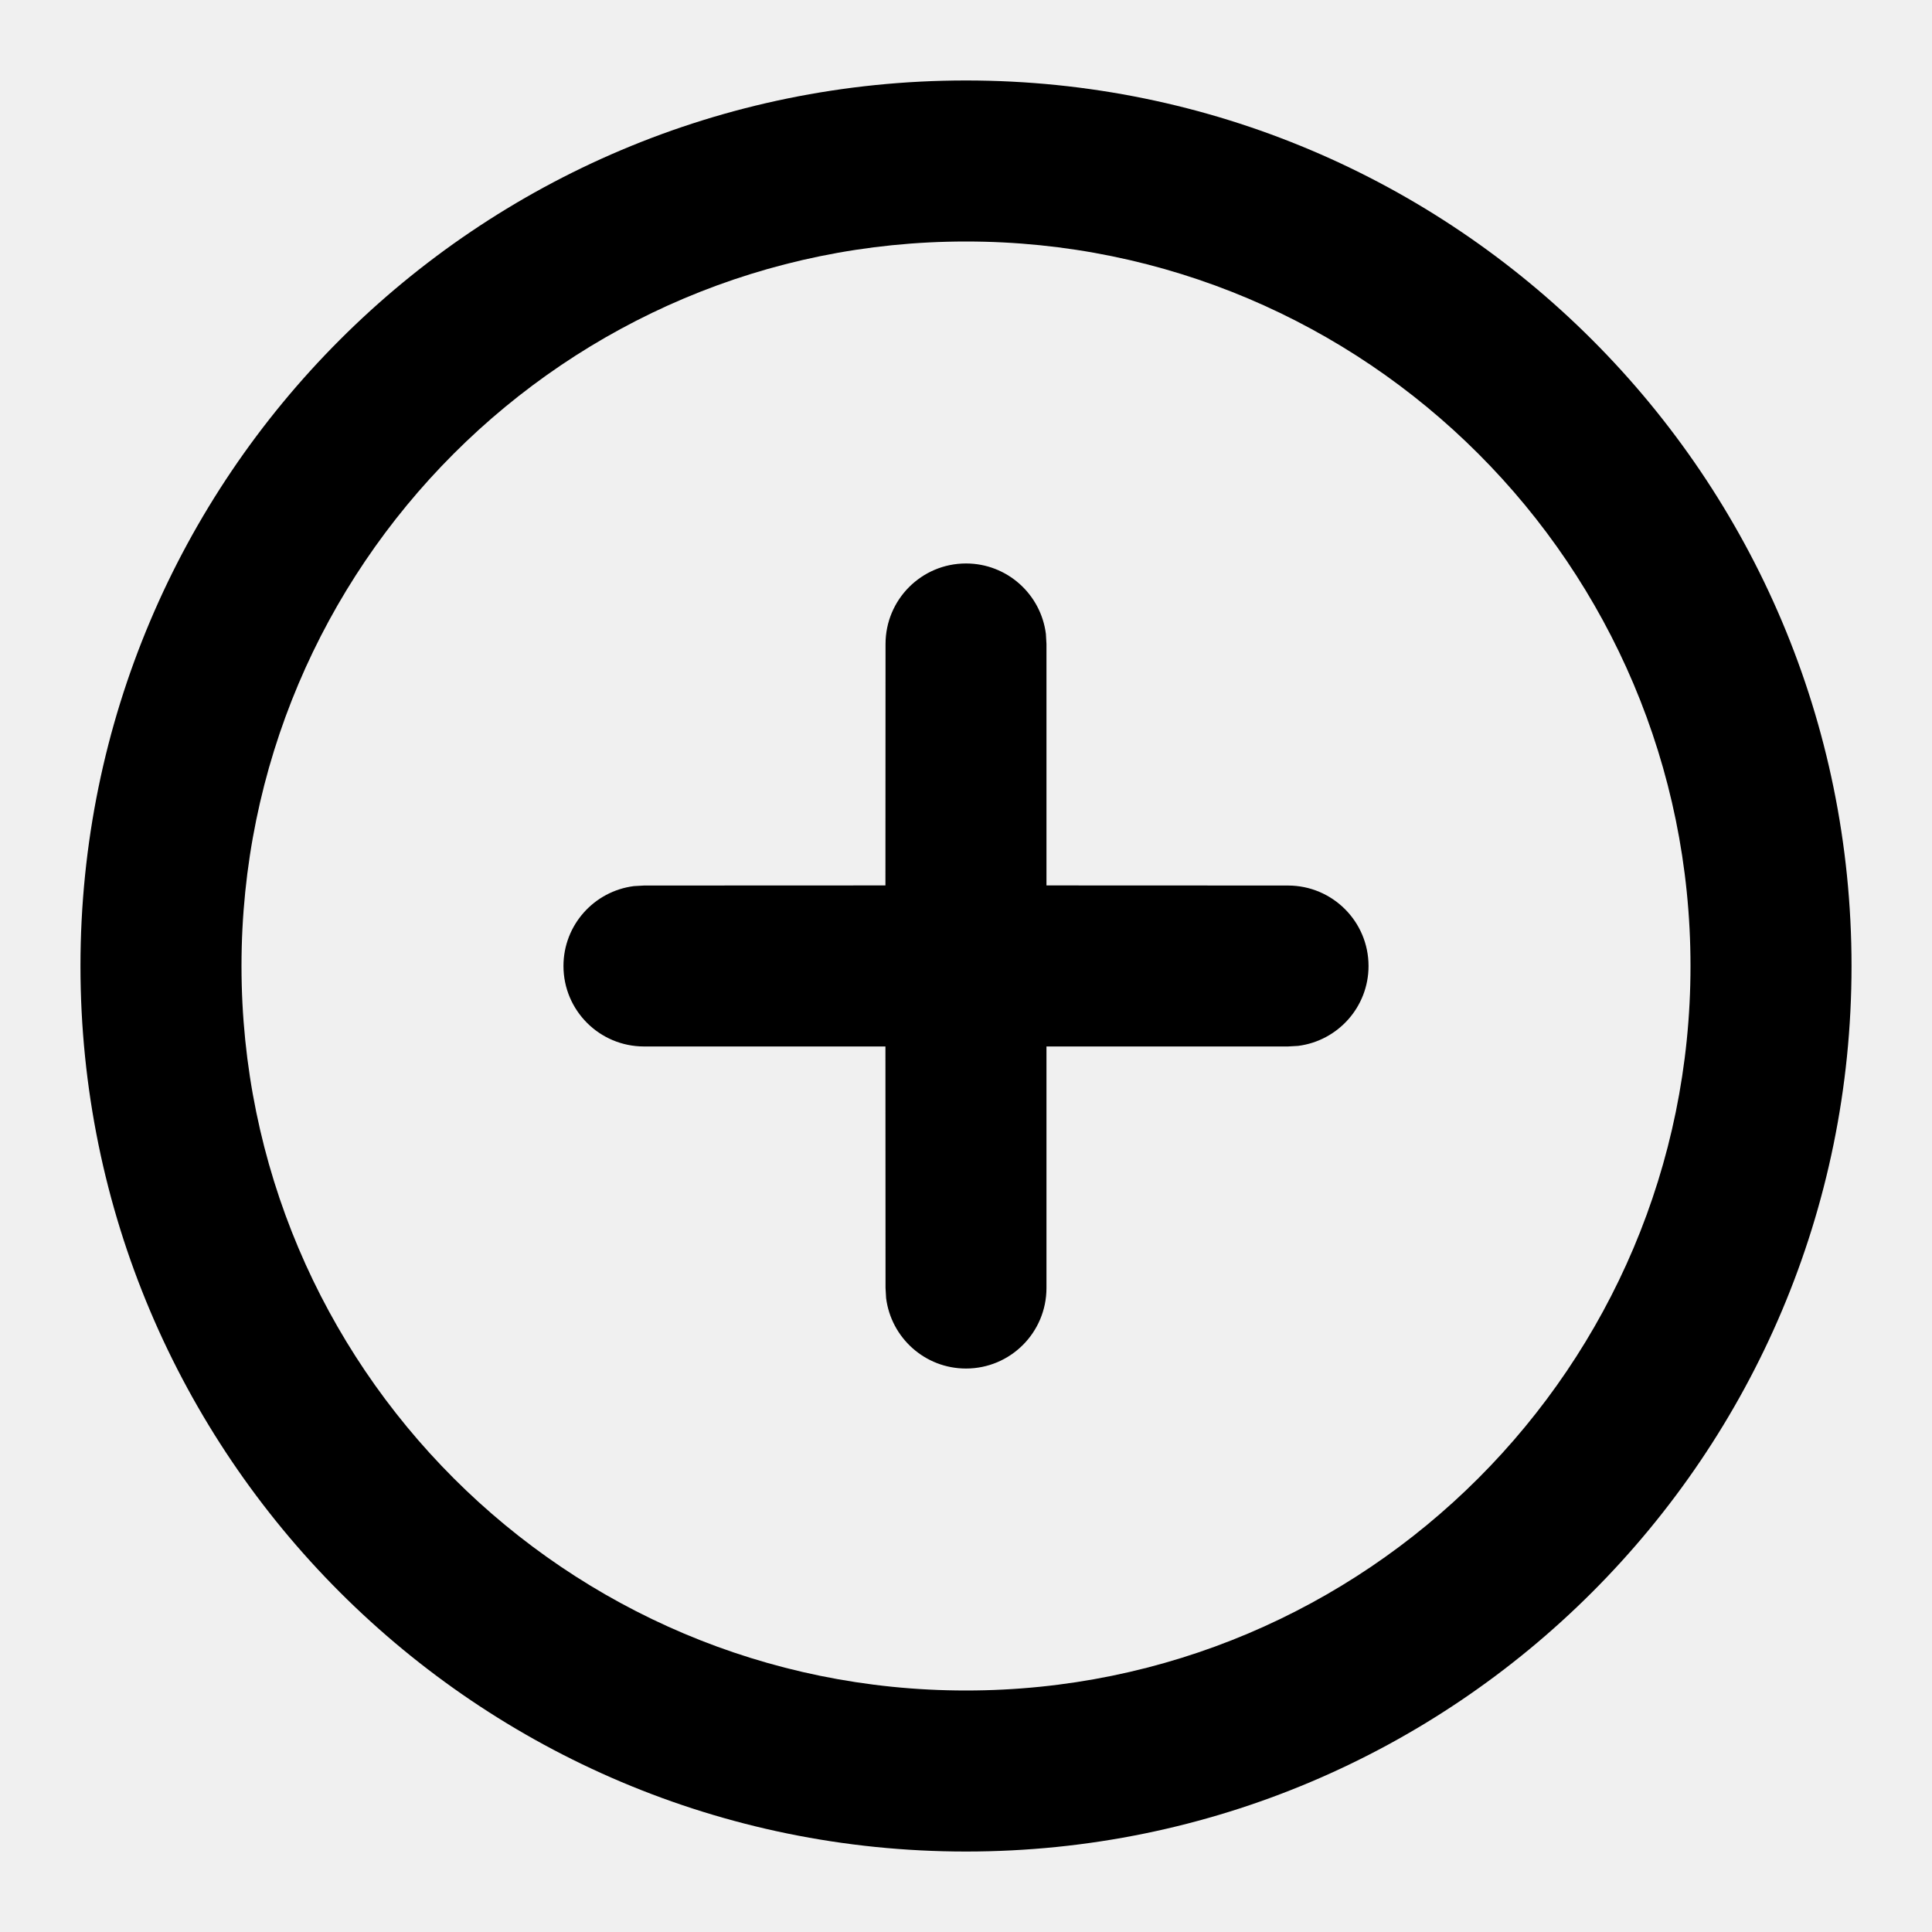
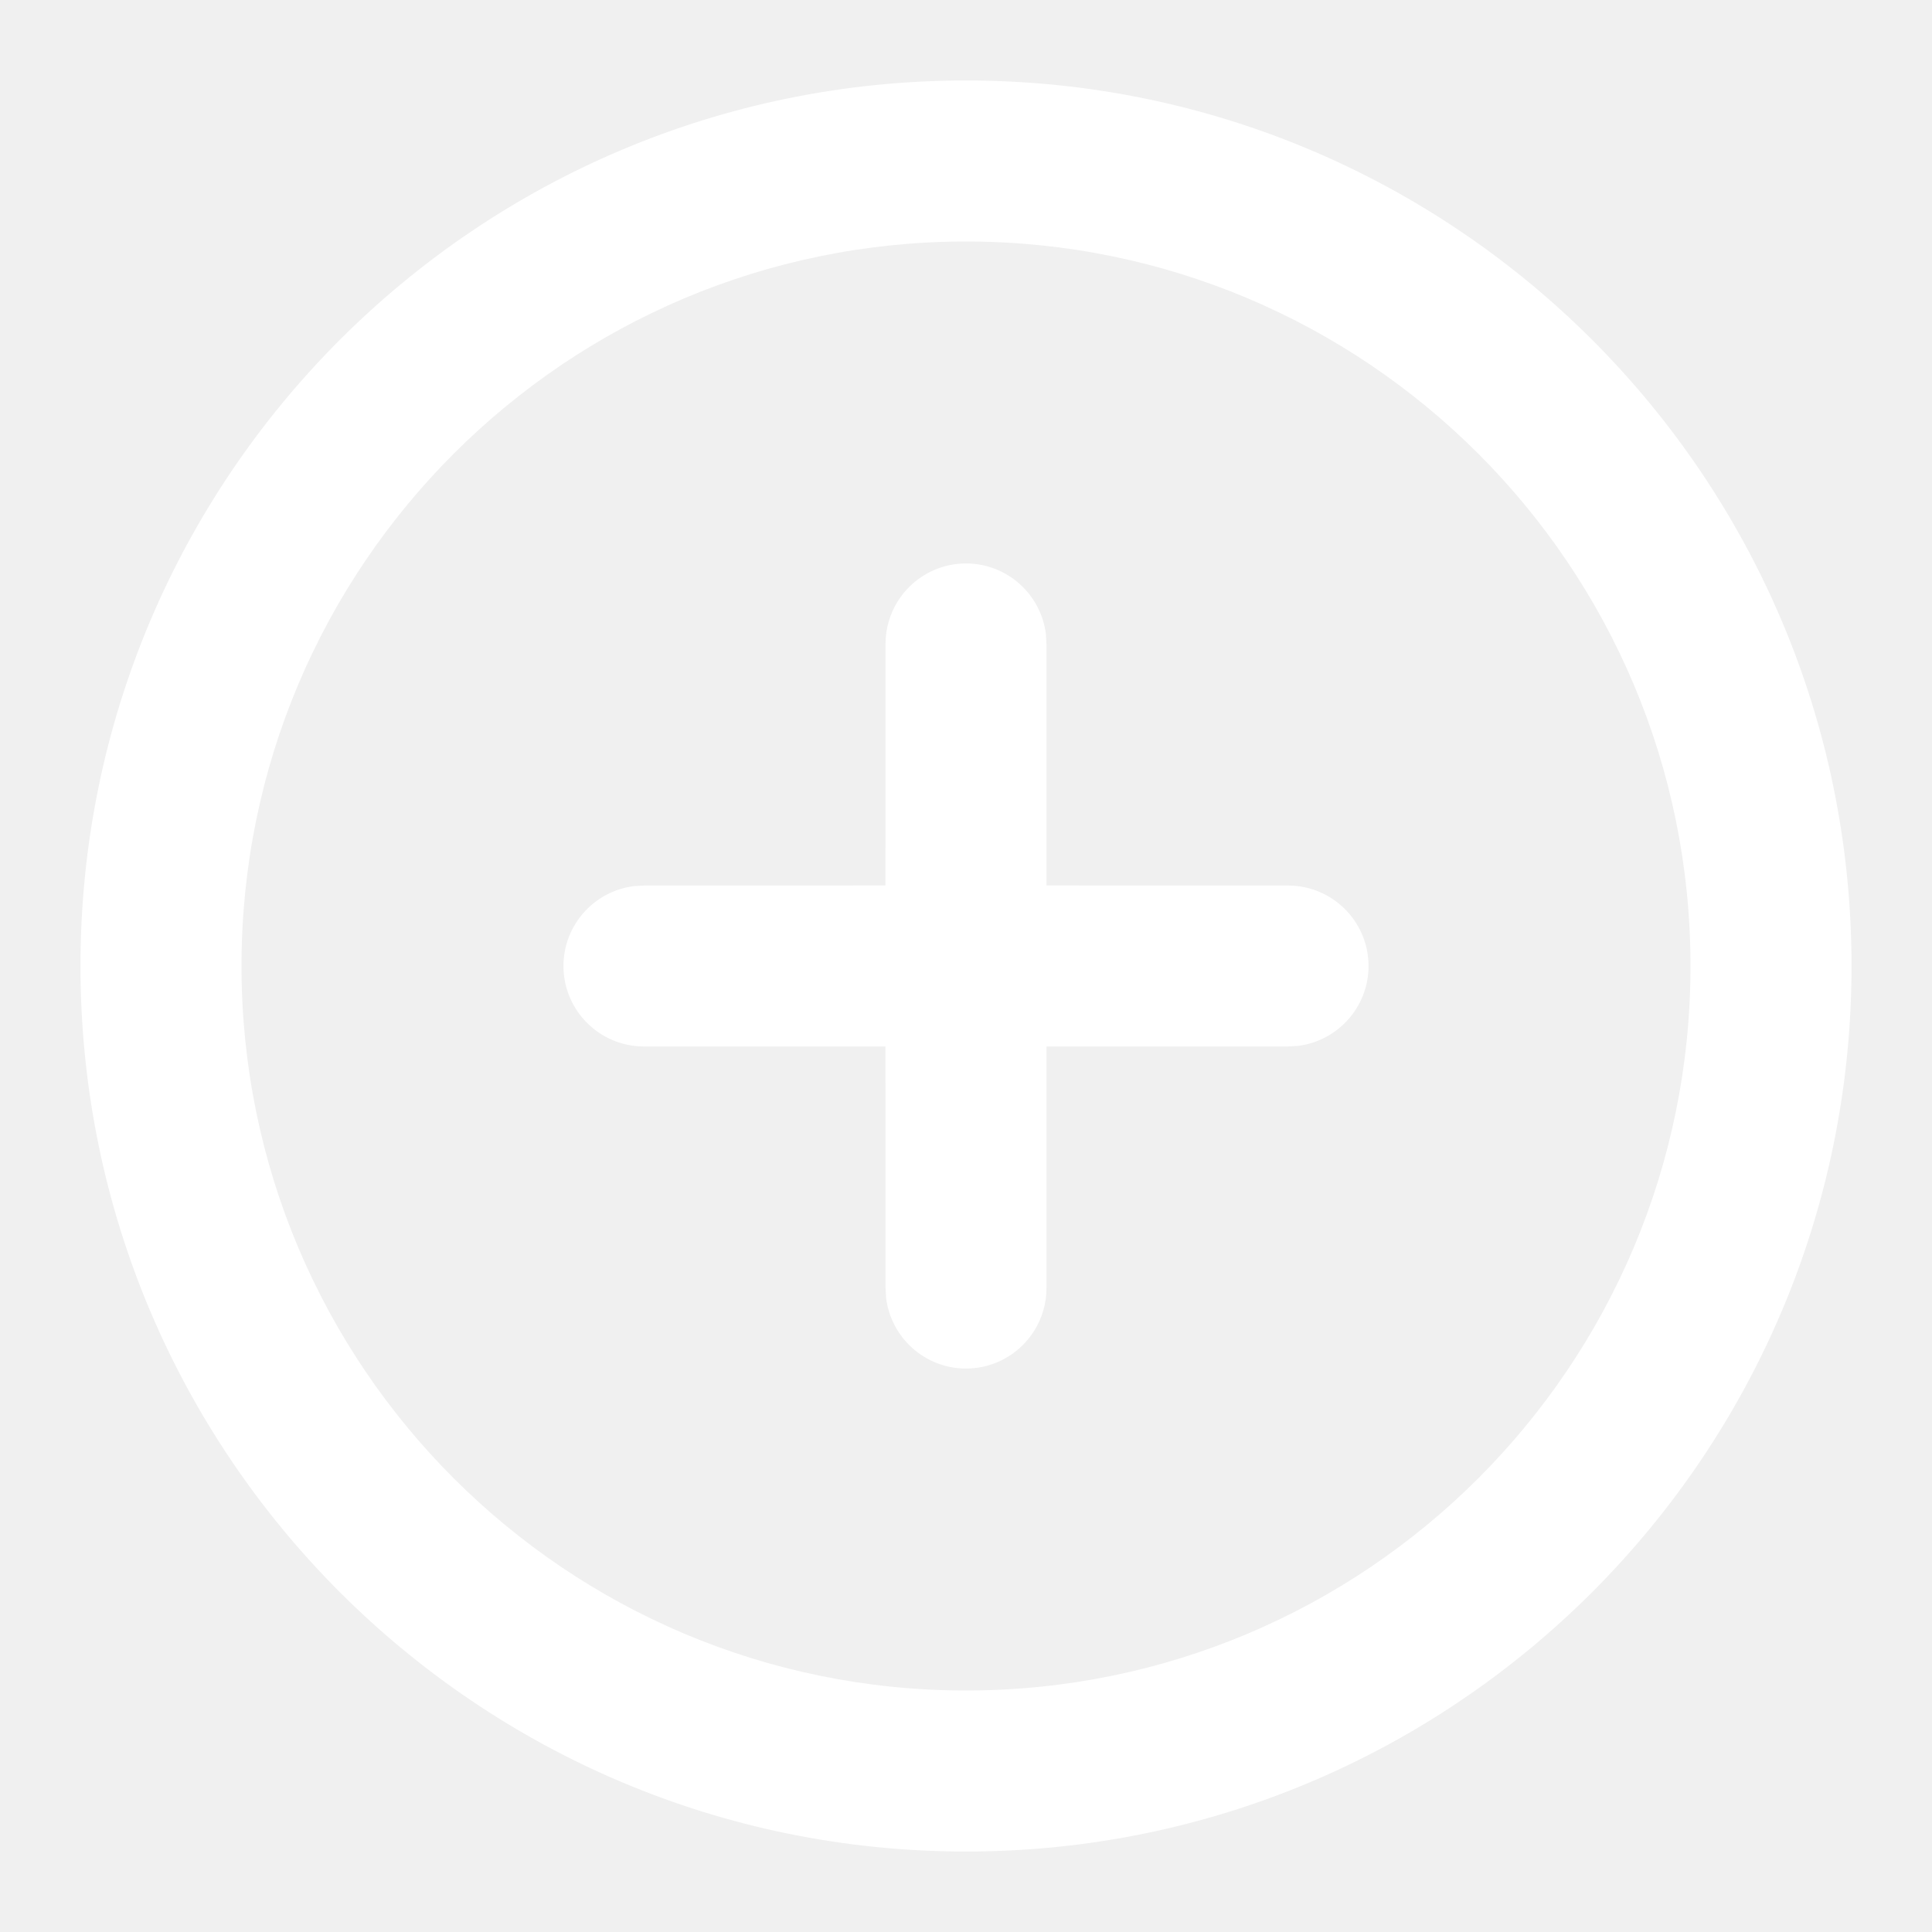
<svg xmlns="http://www.w3.org/2000/svg" xmlns:xlink="http://www.w3.org/1999/xlink" width="20px" height="20px" viewBox="0 0 20 20" version="1.1">
  <defs>
    <path d="M10,0.833 C15.063,0.833 19.167,4.937 19.167,10 C19.167,15.063 15.063,19.167 10,19.167 C4.937,19.167 0.833,15.063 0.833,10 C0.833,4.937 4.937,0.833 10,0.833 Z M10,2.5 C5.858,2.5 2.5,5.858 2.5,10 C2.5,14.142 5.858,17.5 10,17.5 C14.142,17.5 17.5,14.142 17.5,10 C17.5,5.858 14.142,2.5 10,2.5 Z M10,5.833 C10.425,5.833 10.775,6.151 10.827,6.562 L10.833,6.667 L10.833,9.166 L13.333,9.167 C13.794,9.167 14.167,9.54 14.167,10 C14.167,10.425 13.849,10.775 13.438,10.827 L13.333,10.833 L10.833,10.833 L10.833,13.333 C10.833,13.794 10.46,14.167 10,14.167 C9.575,14.167 9.225,13.849 9.173,13.438 L9.167,13.333 L9.166,10.833 L6.667,10.833 C6.206,10.833 5.833,10.46 5.833,10 C5.833,9.575 6.151,9.225 6.562,9.173 L6.667,9.167 L9.166,9.166 L9.167,6.667 C9.167,6.206 9.54,5.833 10,5.833 Z" id="path-1" />
  </defs>
  <g id="Page-1" stroke="none" stroke-width="1" fill="none" fill-rule="evenodd">
    <g id="Tasks" transform="translate(-1302, -25)">
      <g id="Button/Primary/With-Icon/Default" transform="translate(1290, 16)">
        <g id="Icon/Upload" transform="translate(12, 9)">
-           <mask id="mask-2" fill="white">
+           <mask id="mask-2" fill="#34AA44">
            <use xlink:href="#path-1" />
          </mask>
-           <use id="Add" fill="#000000" fill-rule="nonzero" xlink:href="#path-1" />
+           <use id="Add" fill="white" fill-rule="nonzero" xlink:href="#path-1" />
        </g>
      </g>
    </g>
  </g>
</svg>
